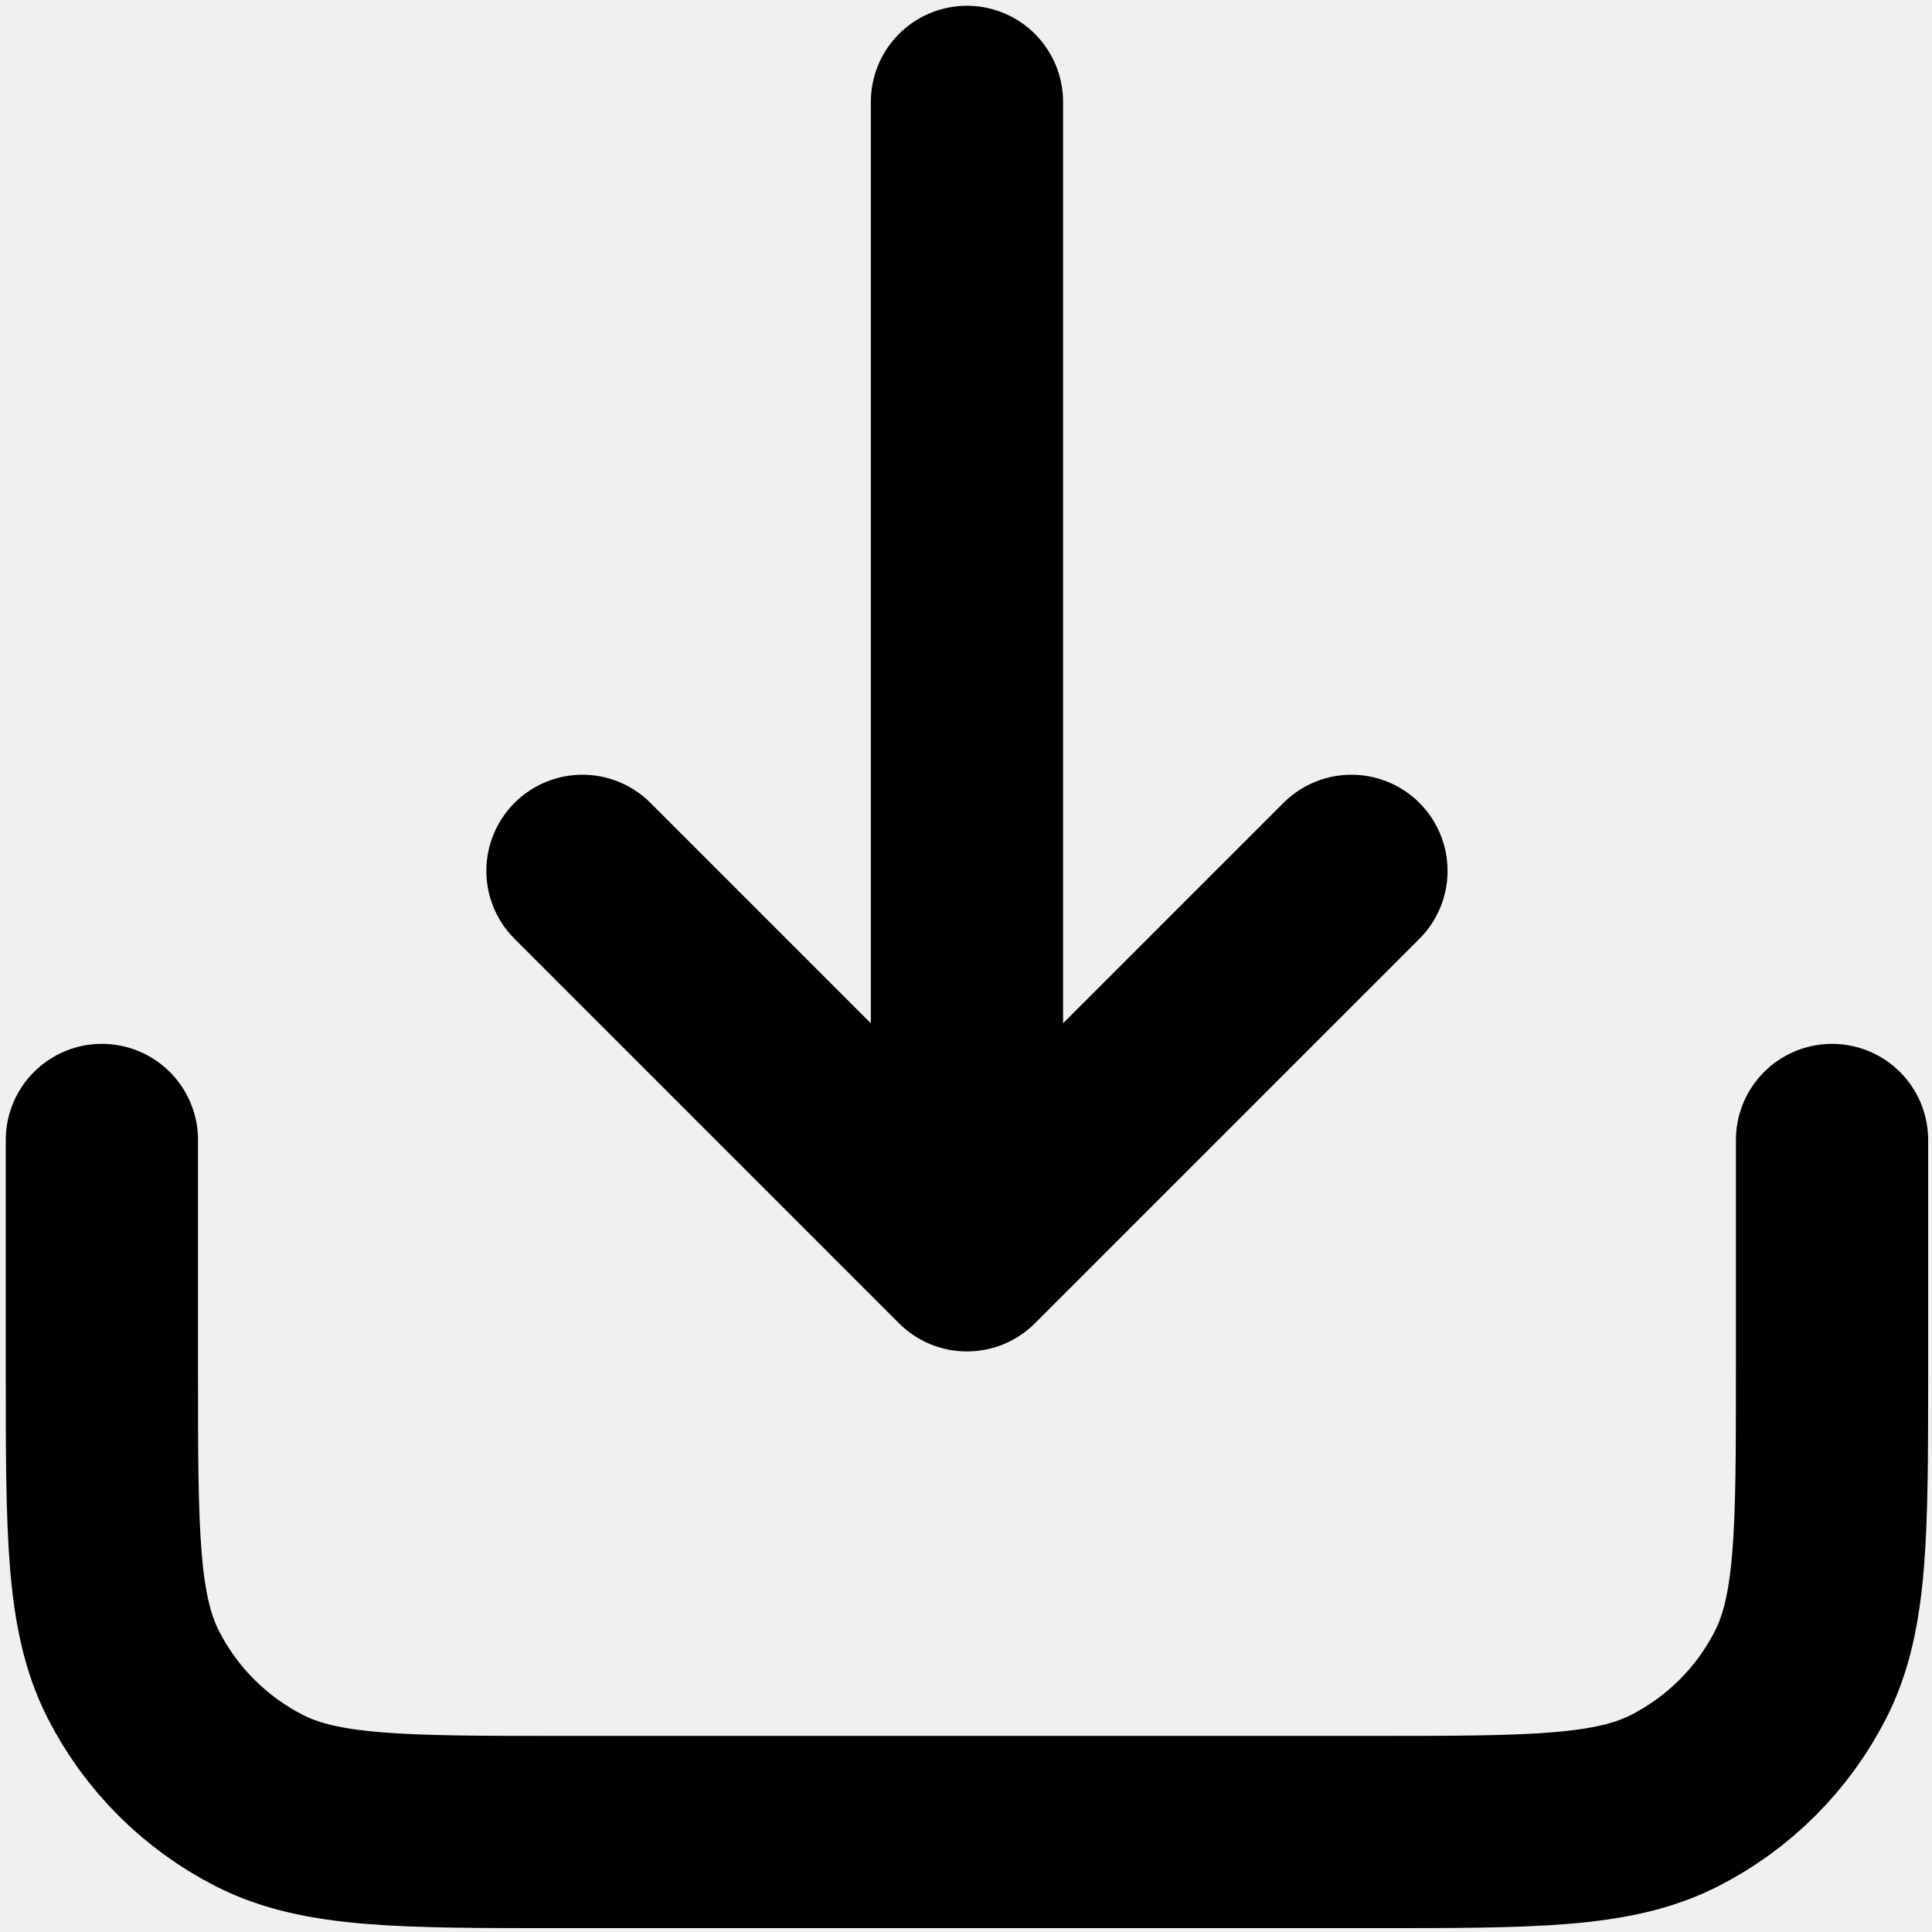
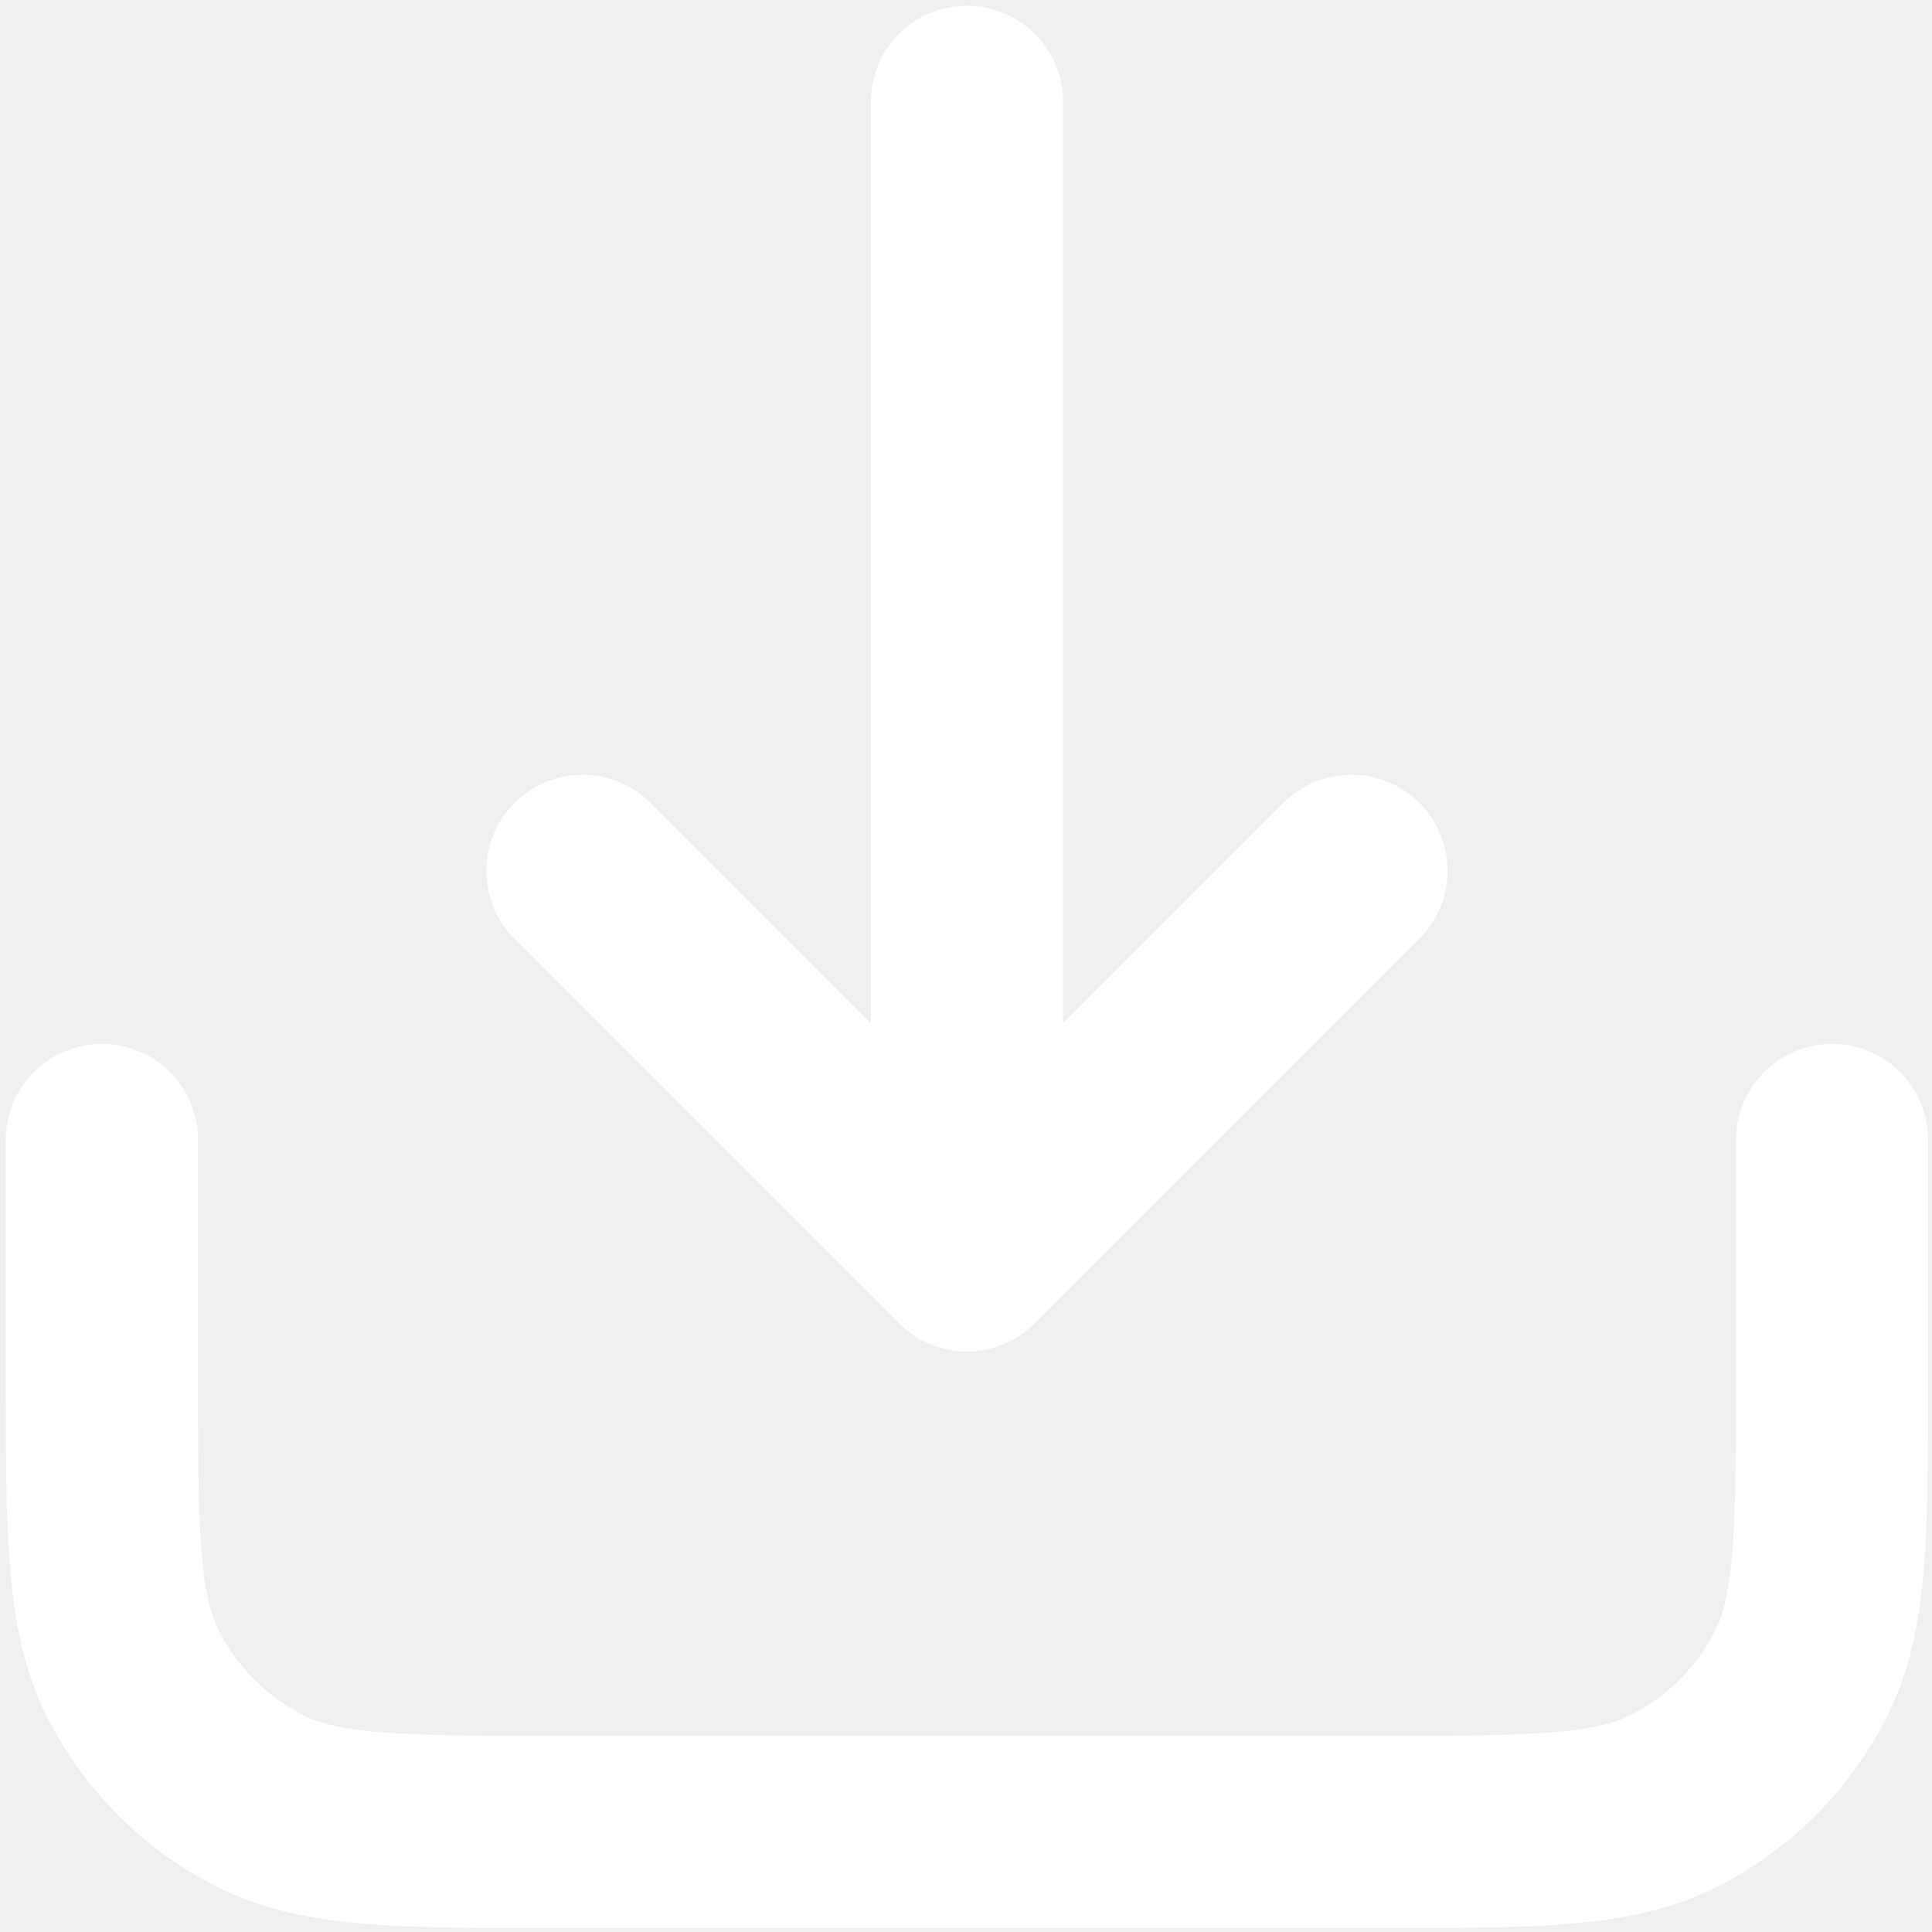
<svg xmlns="http://www.w3.org/2000/svg" width="100%" height="100%" viewBox="0 0 670 670" version="1.1" xml:space="preserve" style="fill-rule:evenodd;clip-rule:evenodd;stroke-linecap:round;stroke-linejoin:round;">
  <g transform="matrix(33.3333,0,0,33.3333,-64.6667,-64.6667)">
-     <path d="M21,13.8L21,16.2C21,17.88 21,18.72 20.673,19.362C20.385,19.927 19.927,20.385 19.362,20.673C18.72,21 17.88,21 16.2,21L7.8,21C6.12,21 5.28,21 4.638,20.673C4.074,20.385 3.615,19.927 3.327,19.362C3,18.72 3,17.88 3,16.2L3,13.8" style="fill:none;fill-rule:nonzero;stroke:black;stroke-width:2px;" />
+     <path d="M21,13.8L21,16.2C21,17.88 21,18.72 20.673,19.362C20.385,19.927 19.927,20.385 19.362,20.673C18.72,21 17.88,21 16.2,21L7.8,21C6.12,21 5.28,21 4.638,20.673C4.074,20.385 3.615,19.927 3.327,19.362C3,18.72 3,17.88 3,16.2L3,13.8" style="fill:none;fill-rule:nonzero;stroke:white;stroke-width:2px;" />
  </g>
  <g transform="matrix(-33.3333,4.08216e-15,-4.08216e-15,-33.3333,735.333,535.333)">
-     <path d="M16,7L12,3M12,3L8,7M12,3L12,15" style="fill:none;fill-rule:nonzero;stroke:black;stroke-width:2px;" />
+     <path d="M16,7L12,3M12,3L8,7M12,3L12,15" style="fill:none;fill-rule:nonzero;stroke:white;stroke-width:2px;" />
  </g>
</svg>
